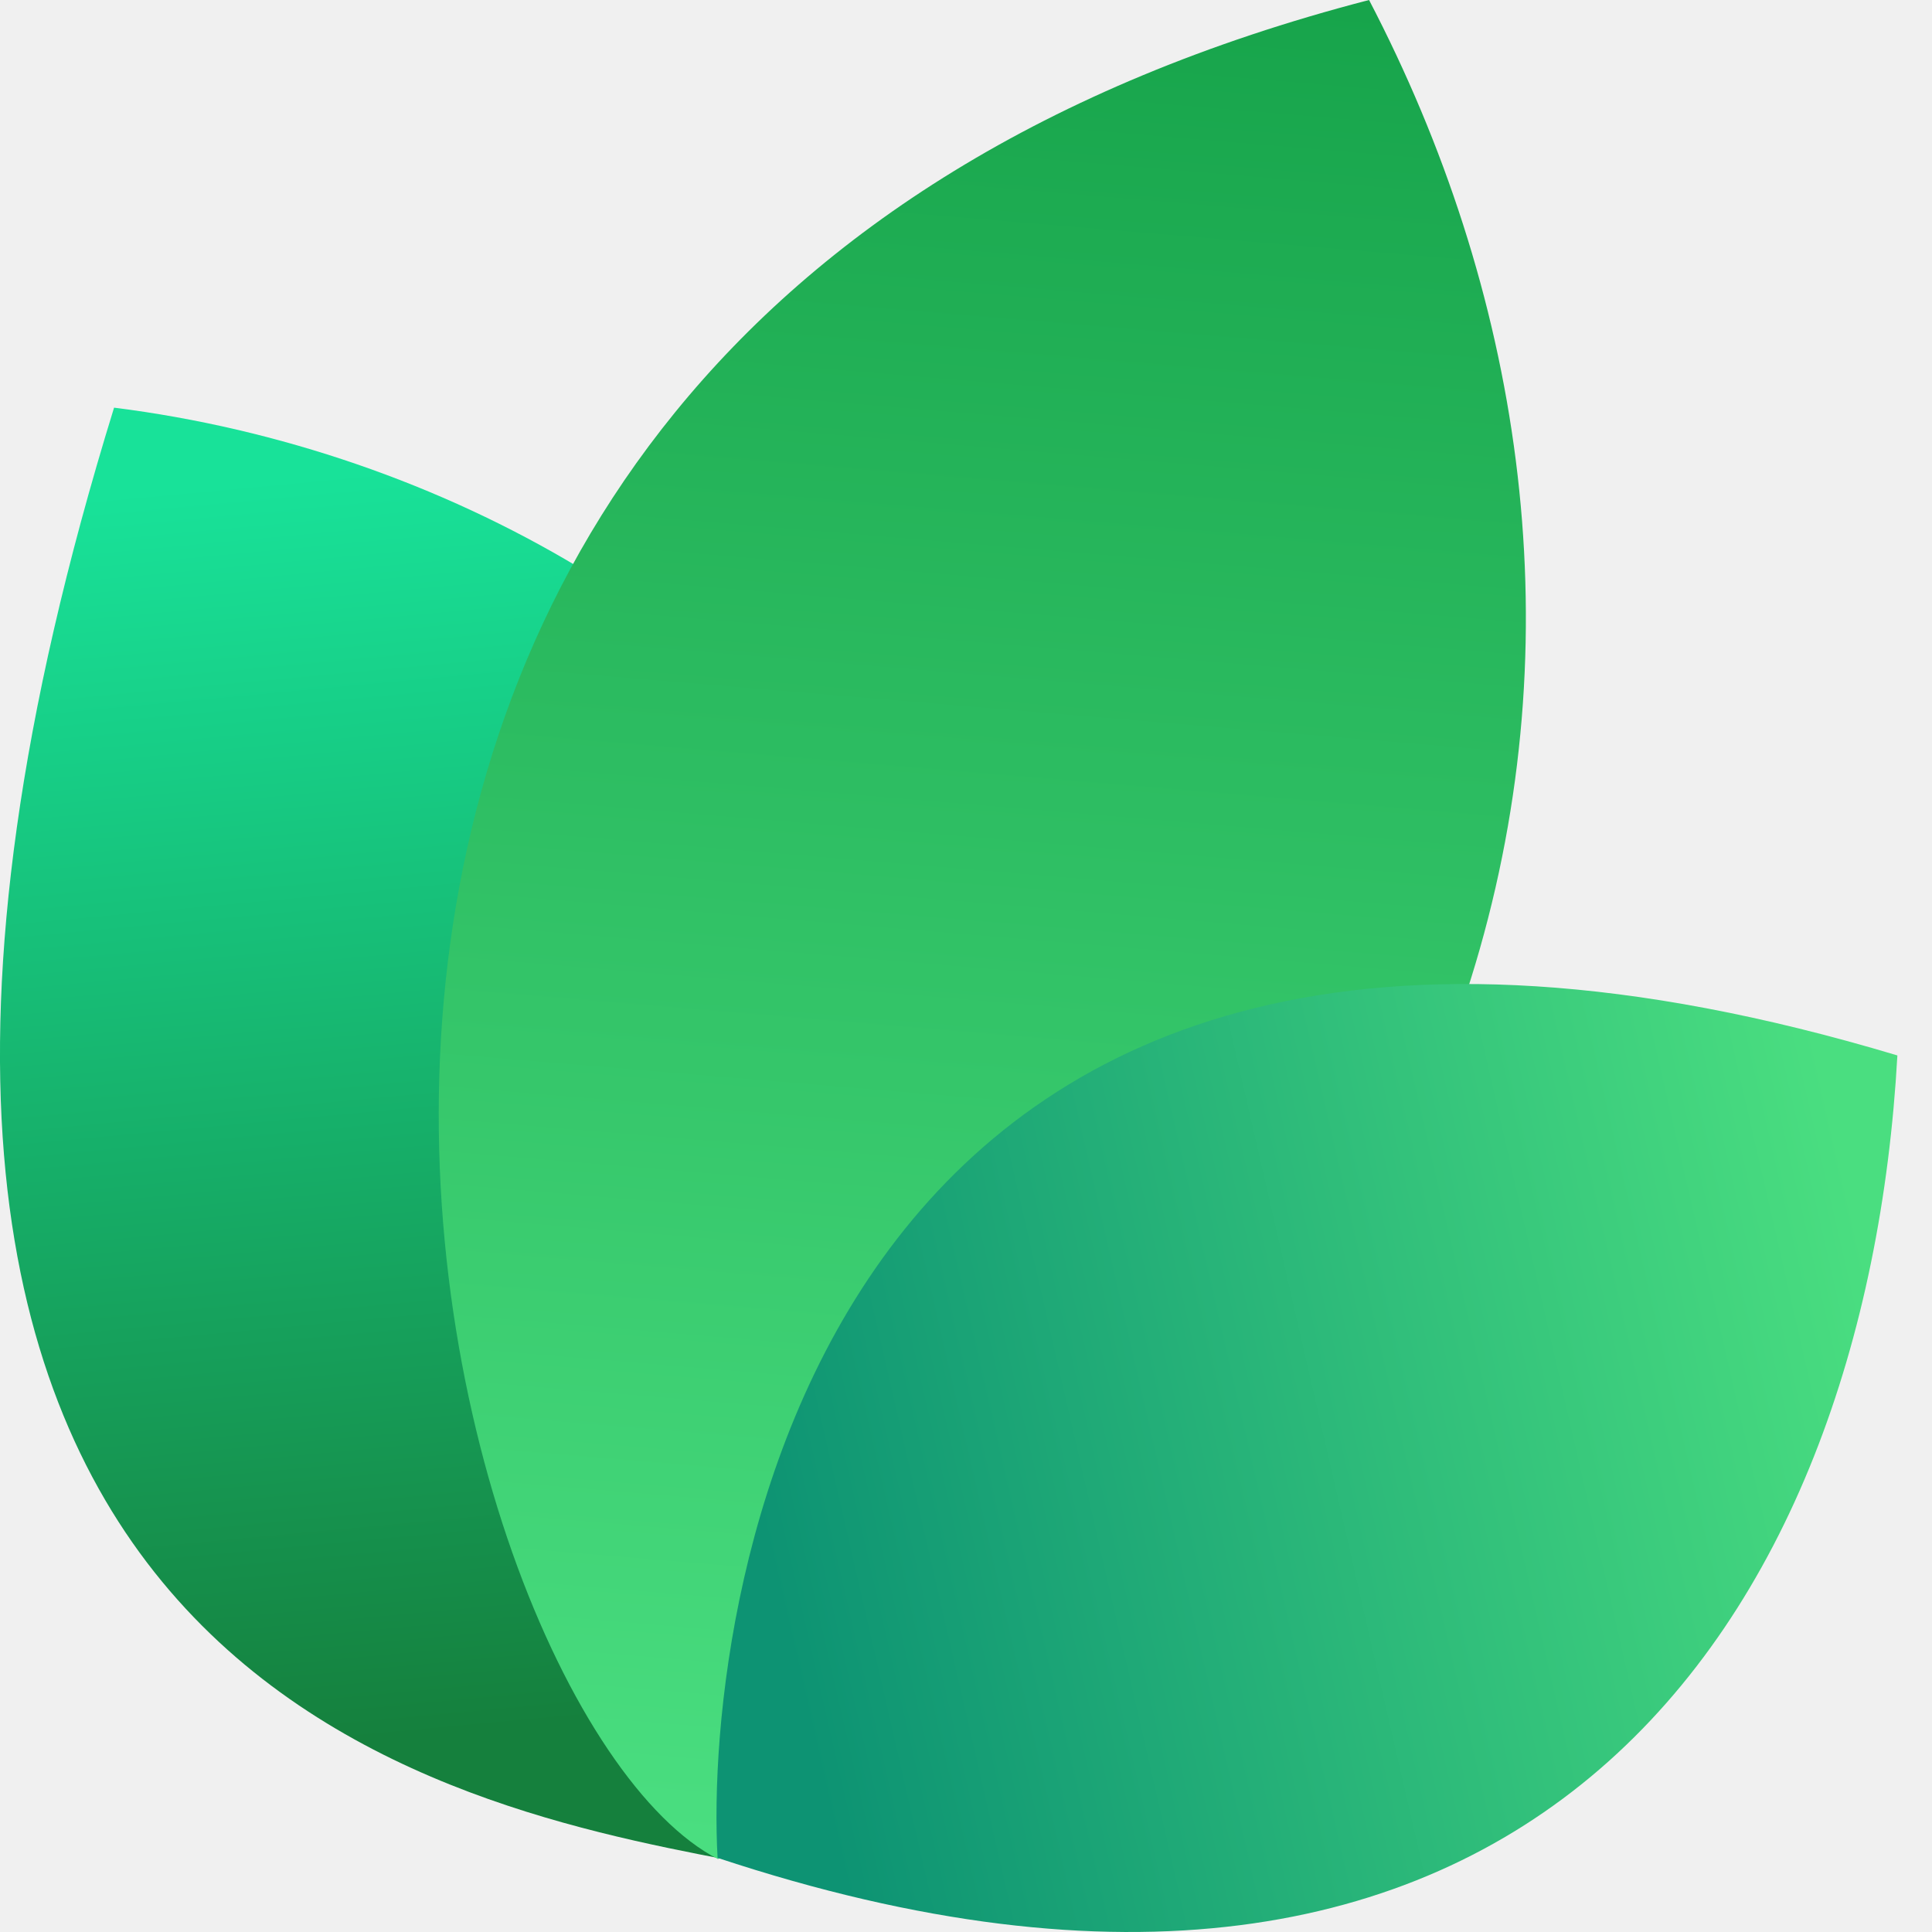
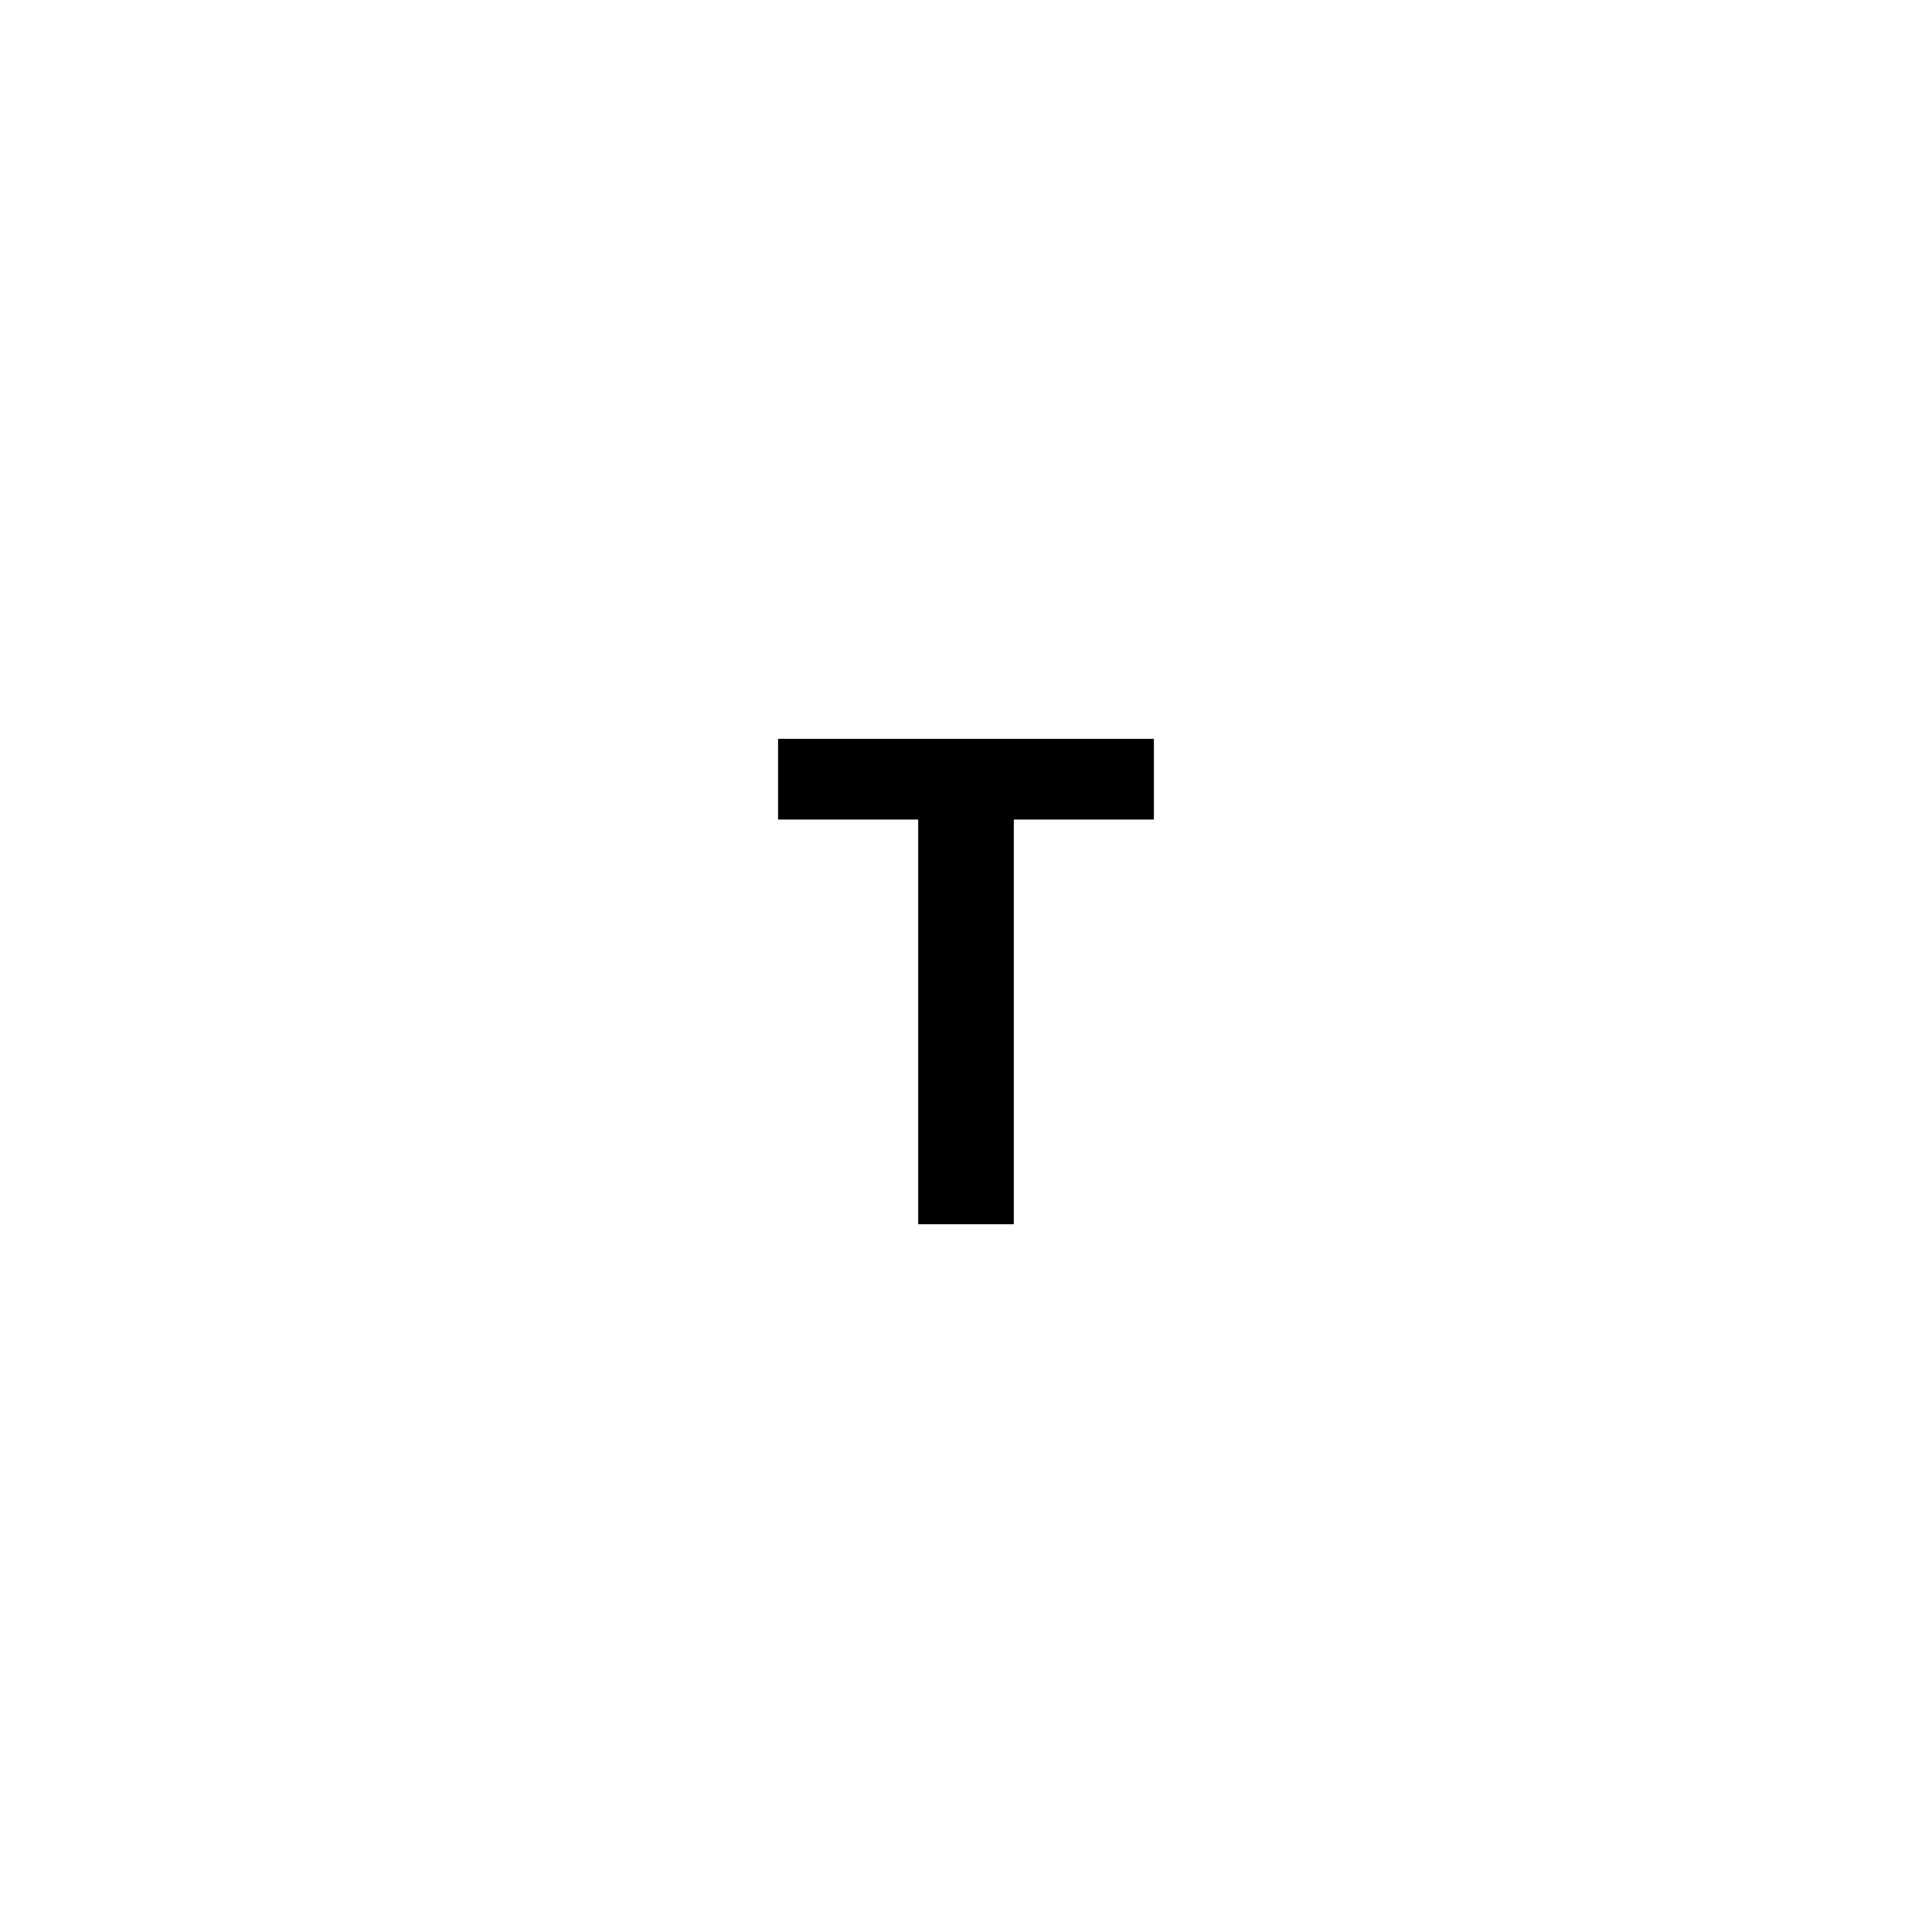
- <svg xmlns="http://www.w3.org/2000/svg" width="24" height="24" viewBox="0 0 24 24" fill="none">
-   <path d="M9.061 23.108C5.268 22.377 -3.391 20.627 1.417 5.064C9.634 6.099 16.973 14.064 9.061 23.108Z" fill="url(#paint0_linear_17557_2021)" />
-   <path d="M8.919 23.094C5.276 21.222 0.784 4.209 17.007 0C20.757 7.193 19.621 16.545 8.919 23.094Z" fill="url(#paint1_linear_17557_2021)" />
-   <path d="M8.914 23.079C8.735 19.882 10.159 9.085 23.57 13.111C23.181 20.123 18.984 26.418 8.914 23.079Z" fill="url(#paint2_linear_17557_2021)" />
+ <svg xmlns="http://www.w3.org/2000/svg" width="1080" zoomAndPan="magnify" viewBox="0 0 810 810" height="1080" preserveAspectRatio="xMidYMid meet" version="1.0">
  <defs>
-     <linearGradient id="paint0_linear_17557_2021" x1="3.776" y1="5.916" x2="5.232" y2="21.559" gradientUnits="userSpaceOnUse">
-       <stop stop-color="#18E299" />
-       <stop offset="1" stop-color="#15803D" />
-     </linearGradient>
-     <linearGradient id="paint1_linear_17557_2021" x1="12.171" y1="-0.718" x2="10.19" y2="22.983" gradientUnits="userSpaceOnUse">
-       <stop stop-color="#16A34A" />
-       <stop offset="1" stop-color="#4ADE80" />
-     </linearGradient>
-     <linearGradient id="paint2_linear_17557_2021" x1="23.133" y1="15.353" x2="9.338" y2="18.52" gradientUnits="userSpaceOnUse">
-       <stop stop-color="#4ADE80" />
-       <stop offset="1" stop-color="#0D9373" />
-     </linearGradient>
+     <g />
+     <clipPath id="1f4741a385">
+       <path d="M 127.238 127.238 L 682.762 127.238 L 682.762 682.762 L 127.238 682.762 Z M 127.238 127.238 " clip-rule="nonzero" />
+     </clipPath>
+     <clipPath id="da2fcfc58e">
+       <path d="M 405 127.238 C 251.594 127.238 127.238 251.594 127.238 405 C 127.238 558.406 251.594 682.762 405 682.762 C 558.406 682.762 682.762 558.406 682.762 405 C 682.762 251.594 558.406 127.238 405 127.238 Z M 405 127.238 " clip-rule="nonzero" />
+     </clipPath>
  </defs>
+   <rect x="-81" width="972" fill="#ffffff" y="-81" height="972" fill-opacity="1" />
+   <rect x="-81" width="972" fill="#ffffff" y="-81" height="972" fill-opacity="1" />
+   <g clip-path="url(#1f4741a385)">
+     <g clip-path="url(#da2fcfc58e)">
+       <path fill="#ffffff" d="M 127.238 127.238 L 682.762 127.238 L 682.762 682.762 L 127.238 682.762 Z M 127.238 127.238 " fill-opacity="1" fill-rule="nonzero" />
+     </g>
+   </g>
+   <g fill="#000000" fill-opacity="1">
+     <g transform="translate(320.6478, 513.2668)">
+       <g>
+         <path d="M 163.125 -203.5 L 163.125 -169.672 L 104.391 -169.672 L 104.391 0 L 64.312 0 L 64.312 -169.672 L 5.562 -169.672 L 5.562 -203.5 Z M 163.125 -203.5 " />
+       </g>
+     </g>
+   </g>
</svg>
